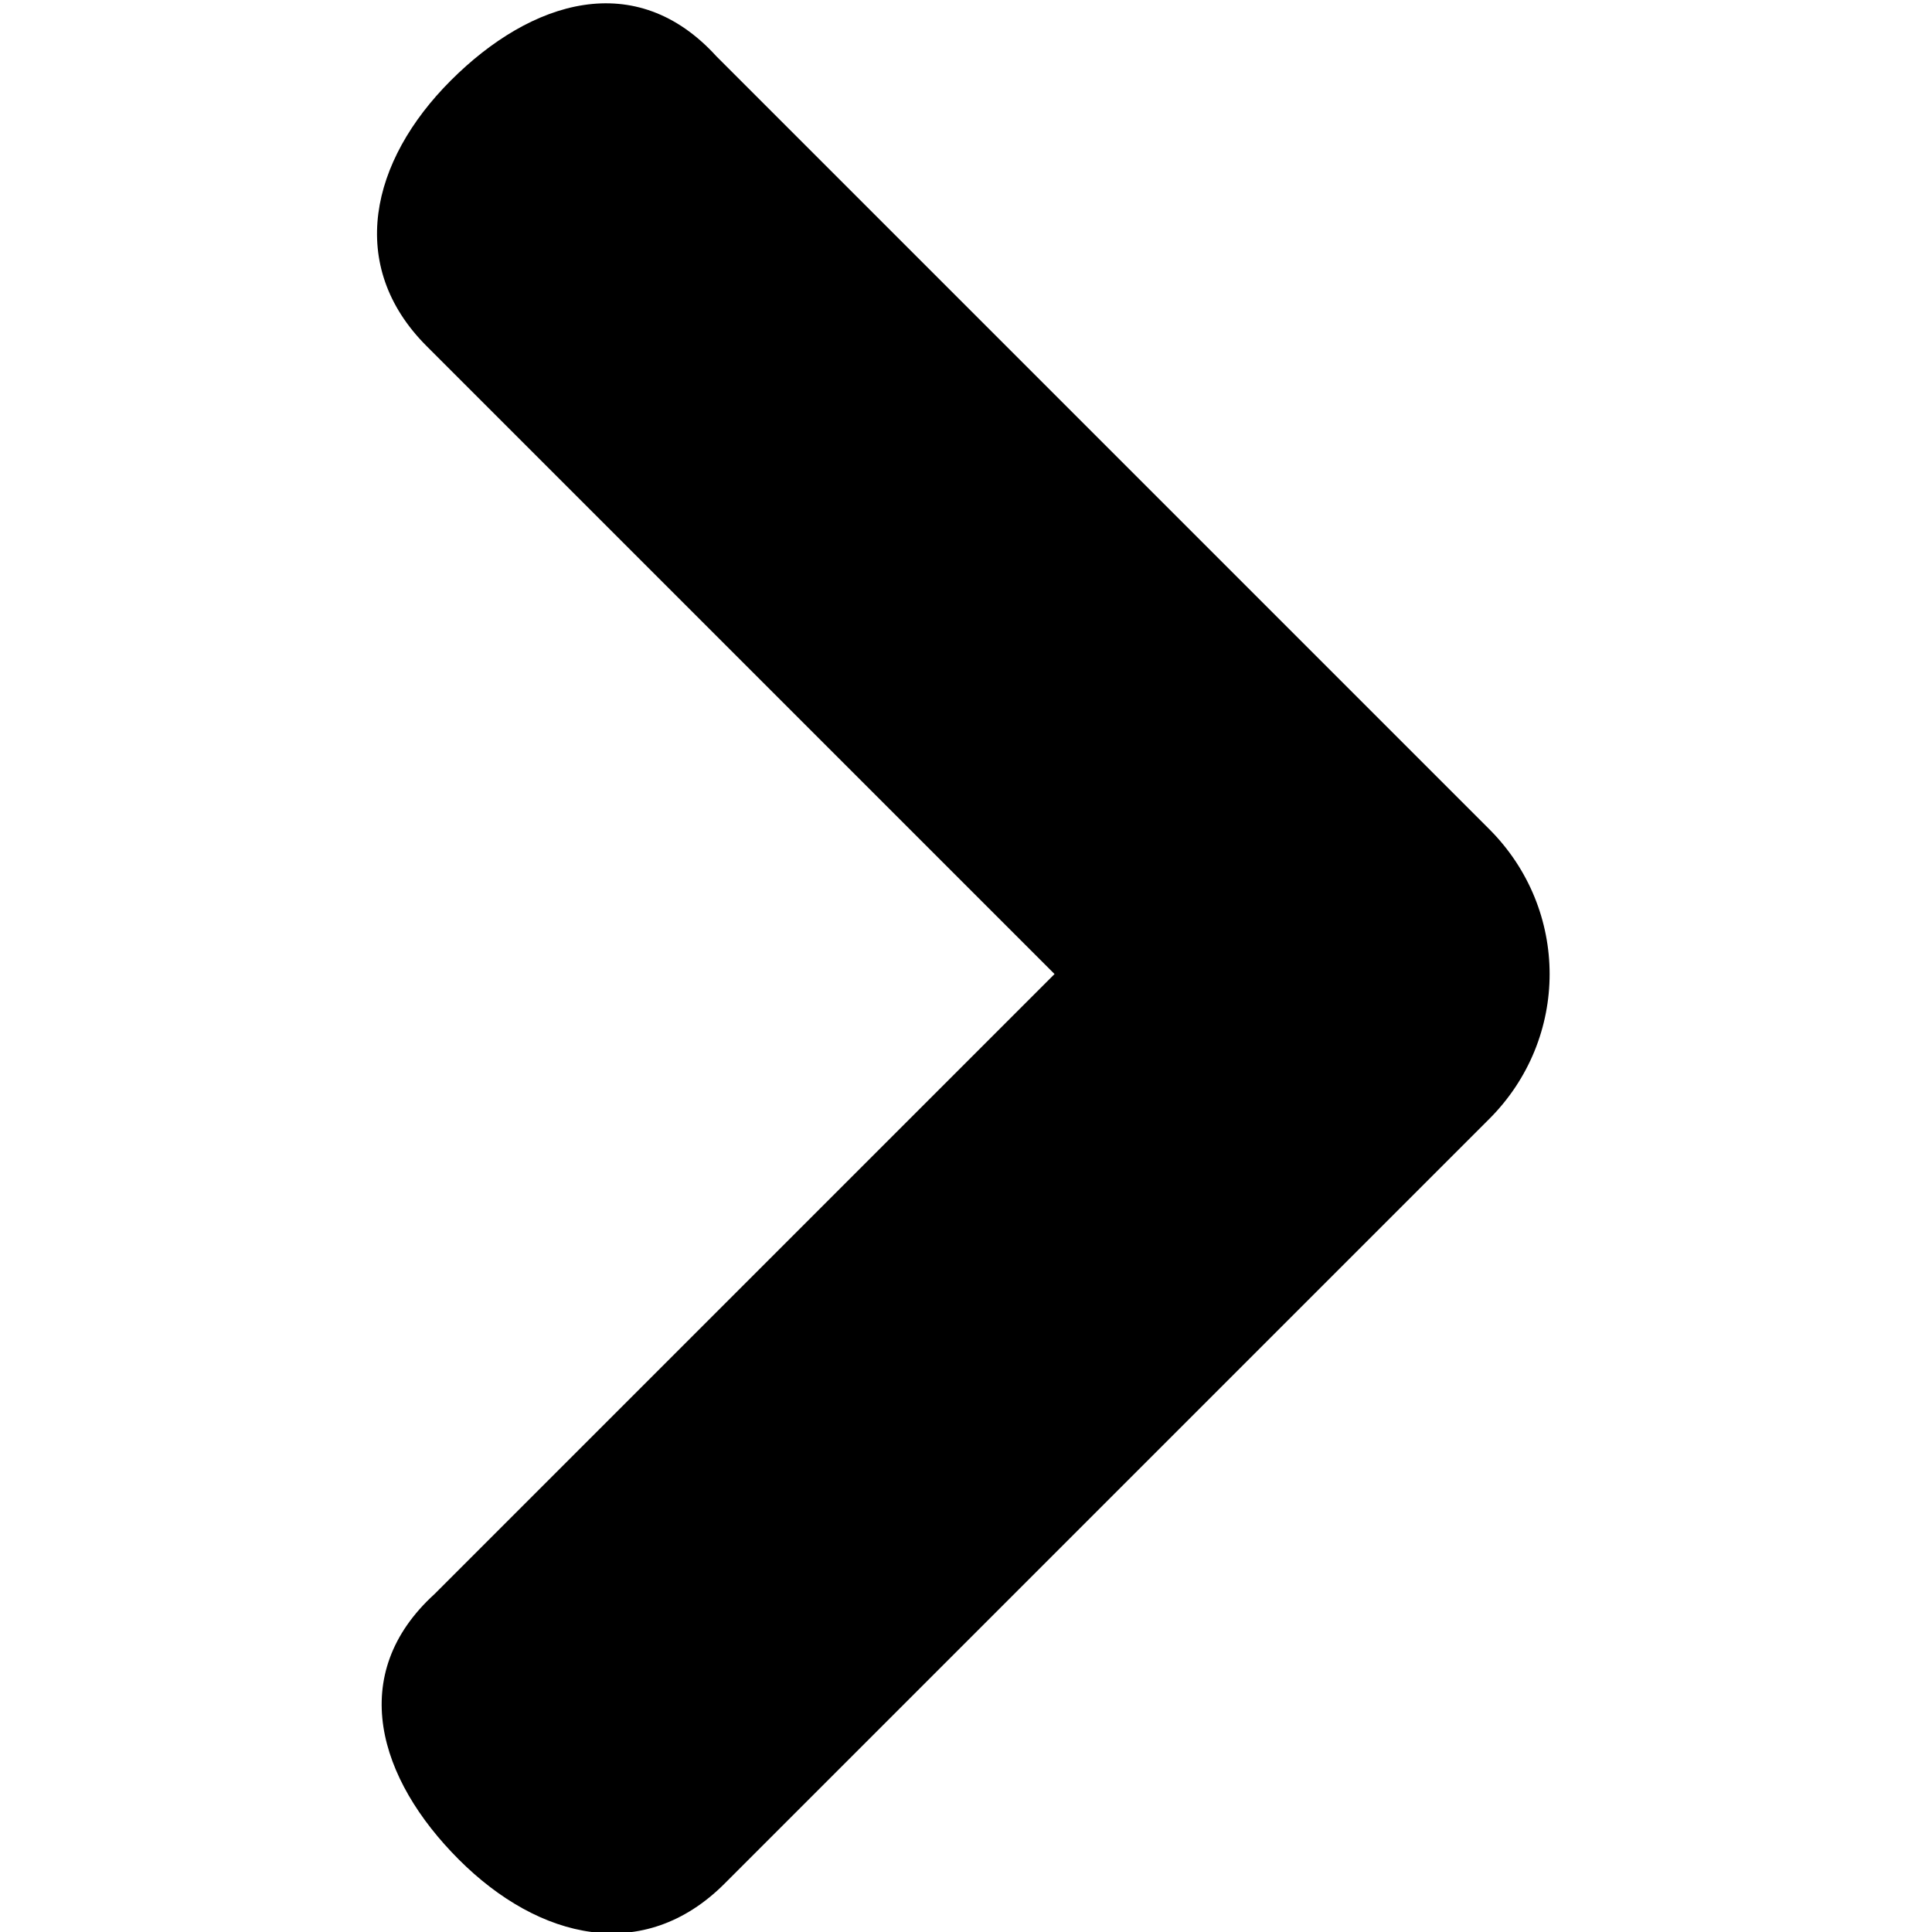
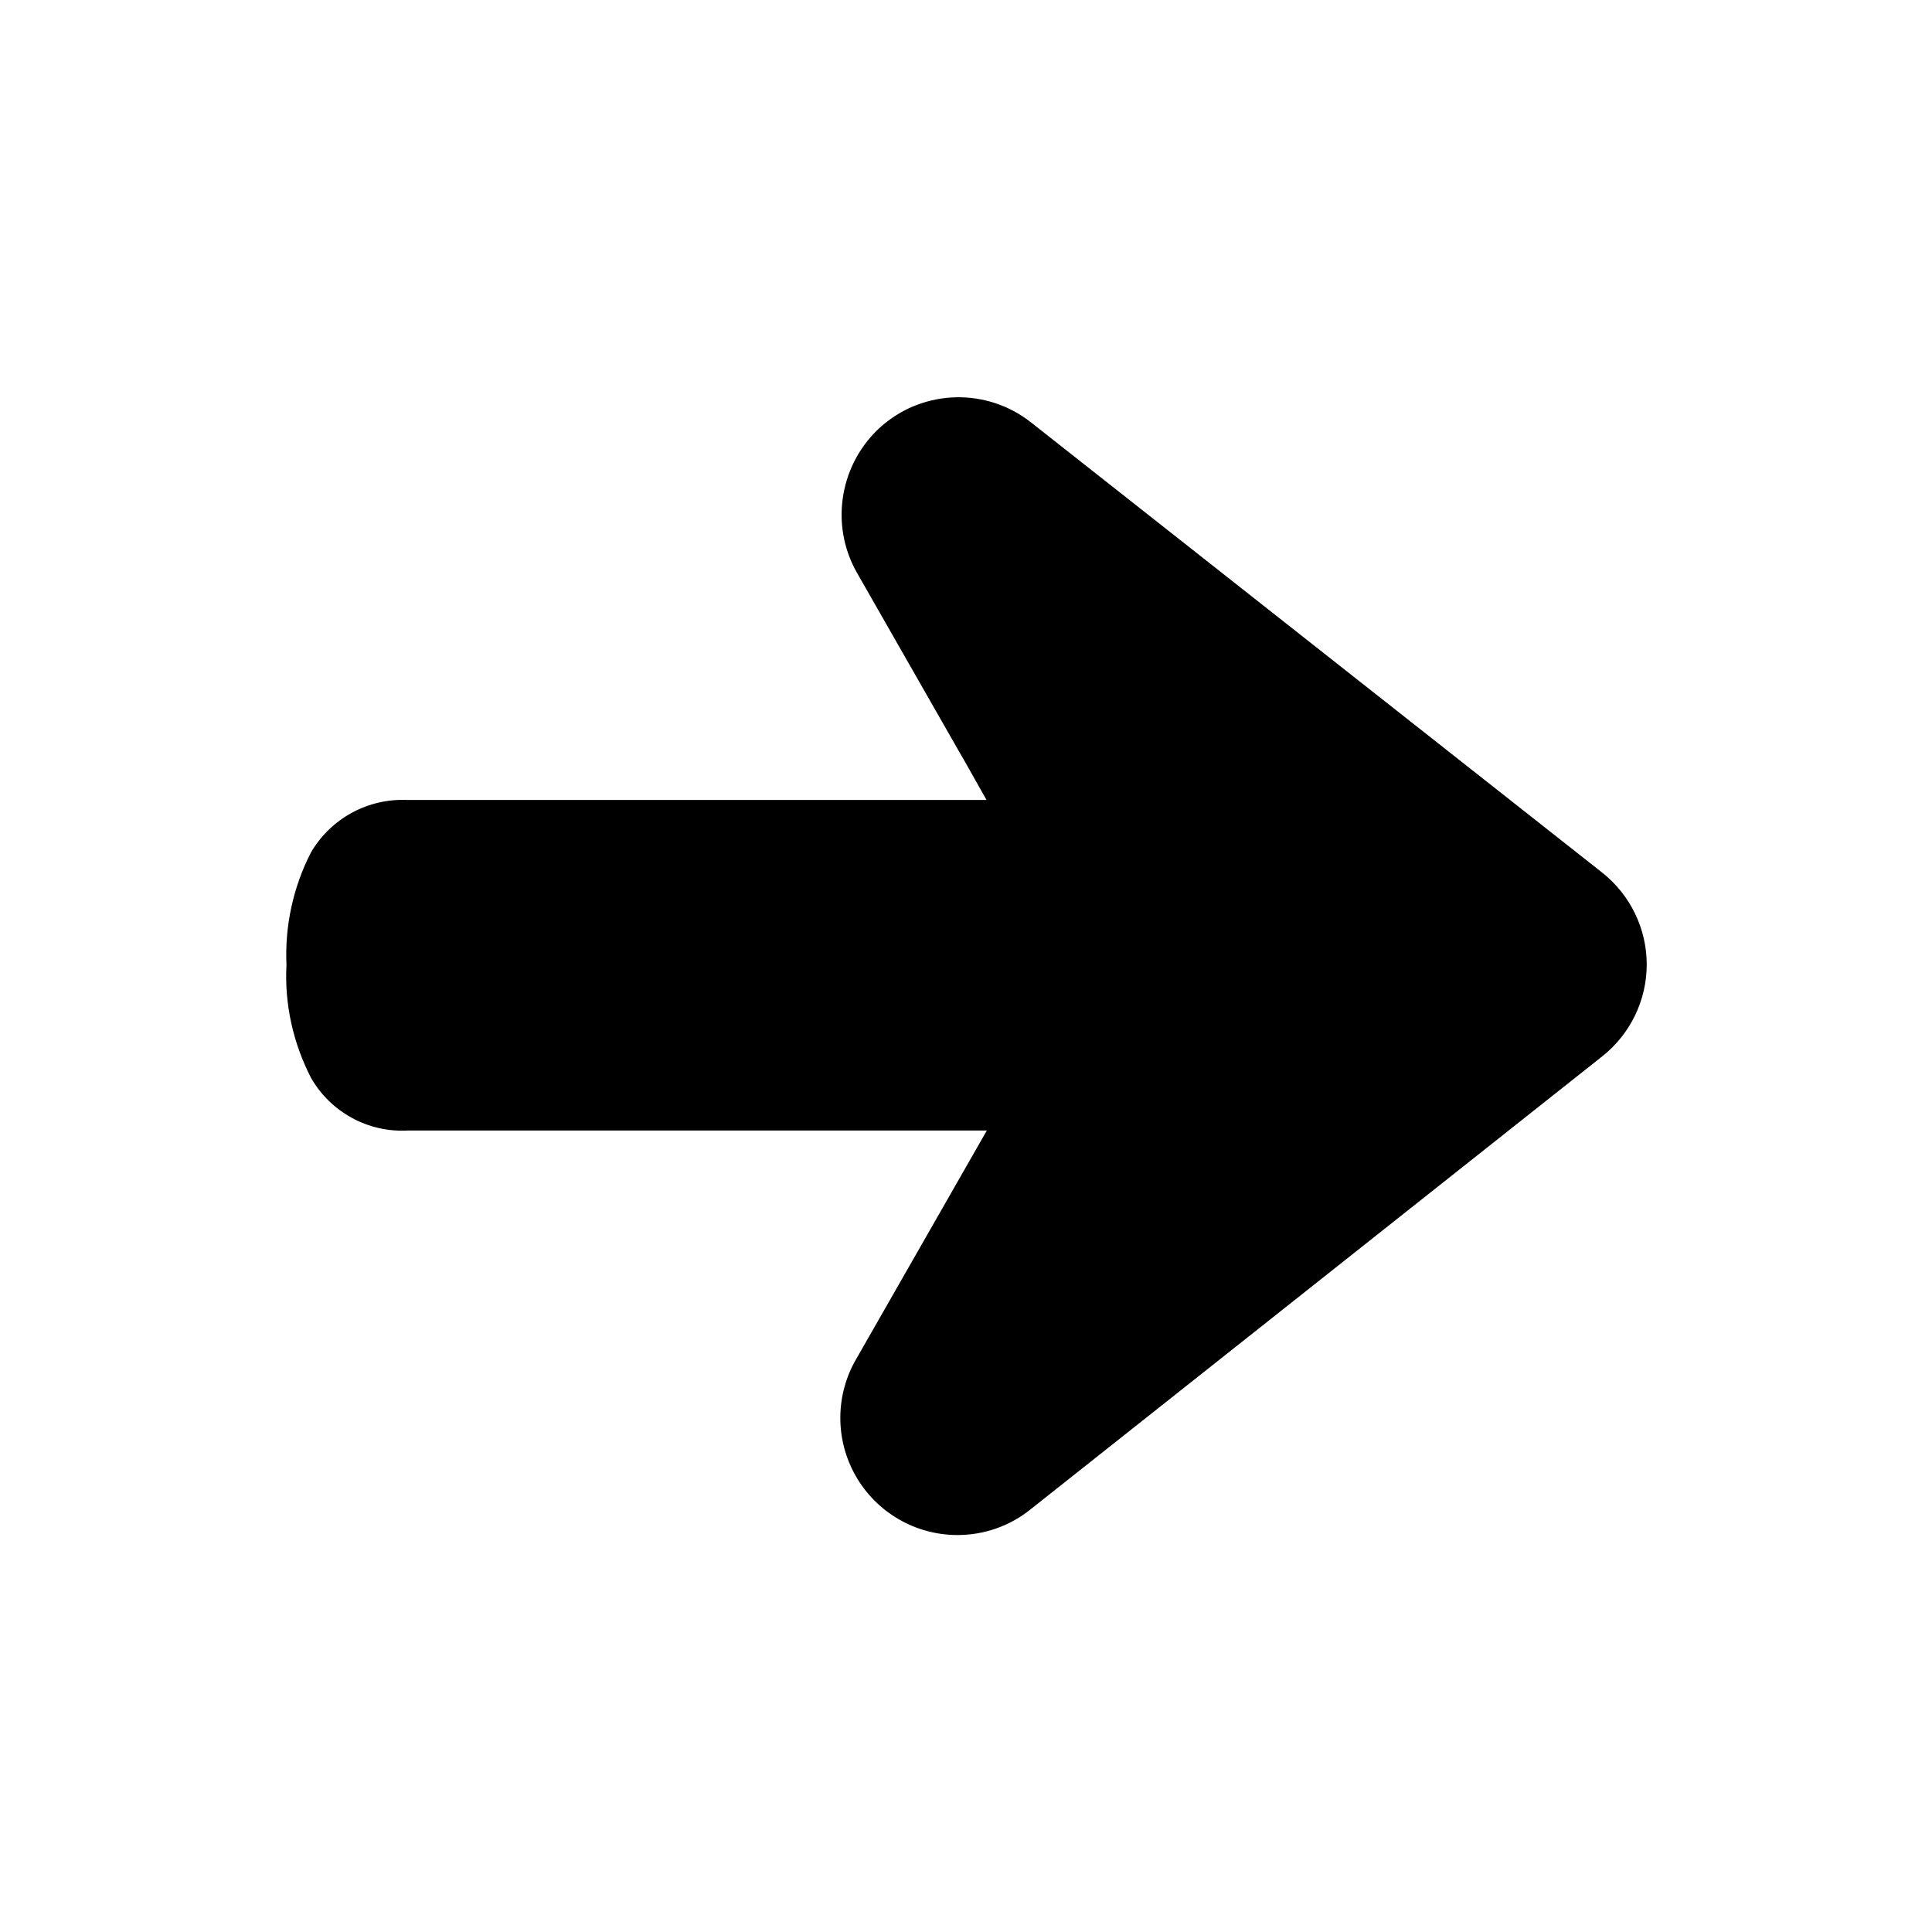
- <svg xmlns="http://www.w3.org/2000/svg" viewBox="0 0 24 24">
-   <path class="icon-color-inverse" d="M5.7 23.1c-1-1-1.4-2.3-.3-3.3l7.7-7.7-7.8-7.8c-1-1-.7-2.3.3-3.3S7.9-.4 8.9.7l9.6 9.6c1 1 1 2.6 0 3.6L9 23.4c-1 1-2.3.7-3.3-.3z" />
+ <svg xmlns="http://www.w3.org/2000/svg" viewBox="0 0 64 64">
+   <path fill="currentColor" d="M53.08 34.99c.93-.74 1.47-1.86 1.47-3.04s-.54-2.3-1.47-3.04l-18.93-14.92a3.88 3.88 0 0 0-4.93.11c-1.39 1.21-1.75 3.25-.84 4.86l3.37 5.9.18.31.75 1.33h-19.18c-1.31-.06-2.54.61-3.2 1.74-.59 1.15-.87 2.44-.81 3.73-.07 1.29.22 2.58.81 3.73.65 1.14 1.89 1.82 3.2 1.75h19.19l-4.31 7.54a3.88 3.88 0 0 0 3.34 5.86c.88 0 1.74-.3 2.43-.86l18.93-15z" />
</svg>
